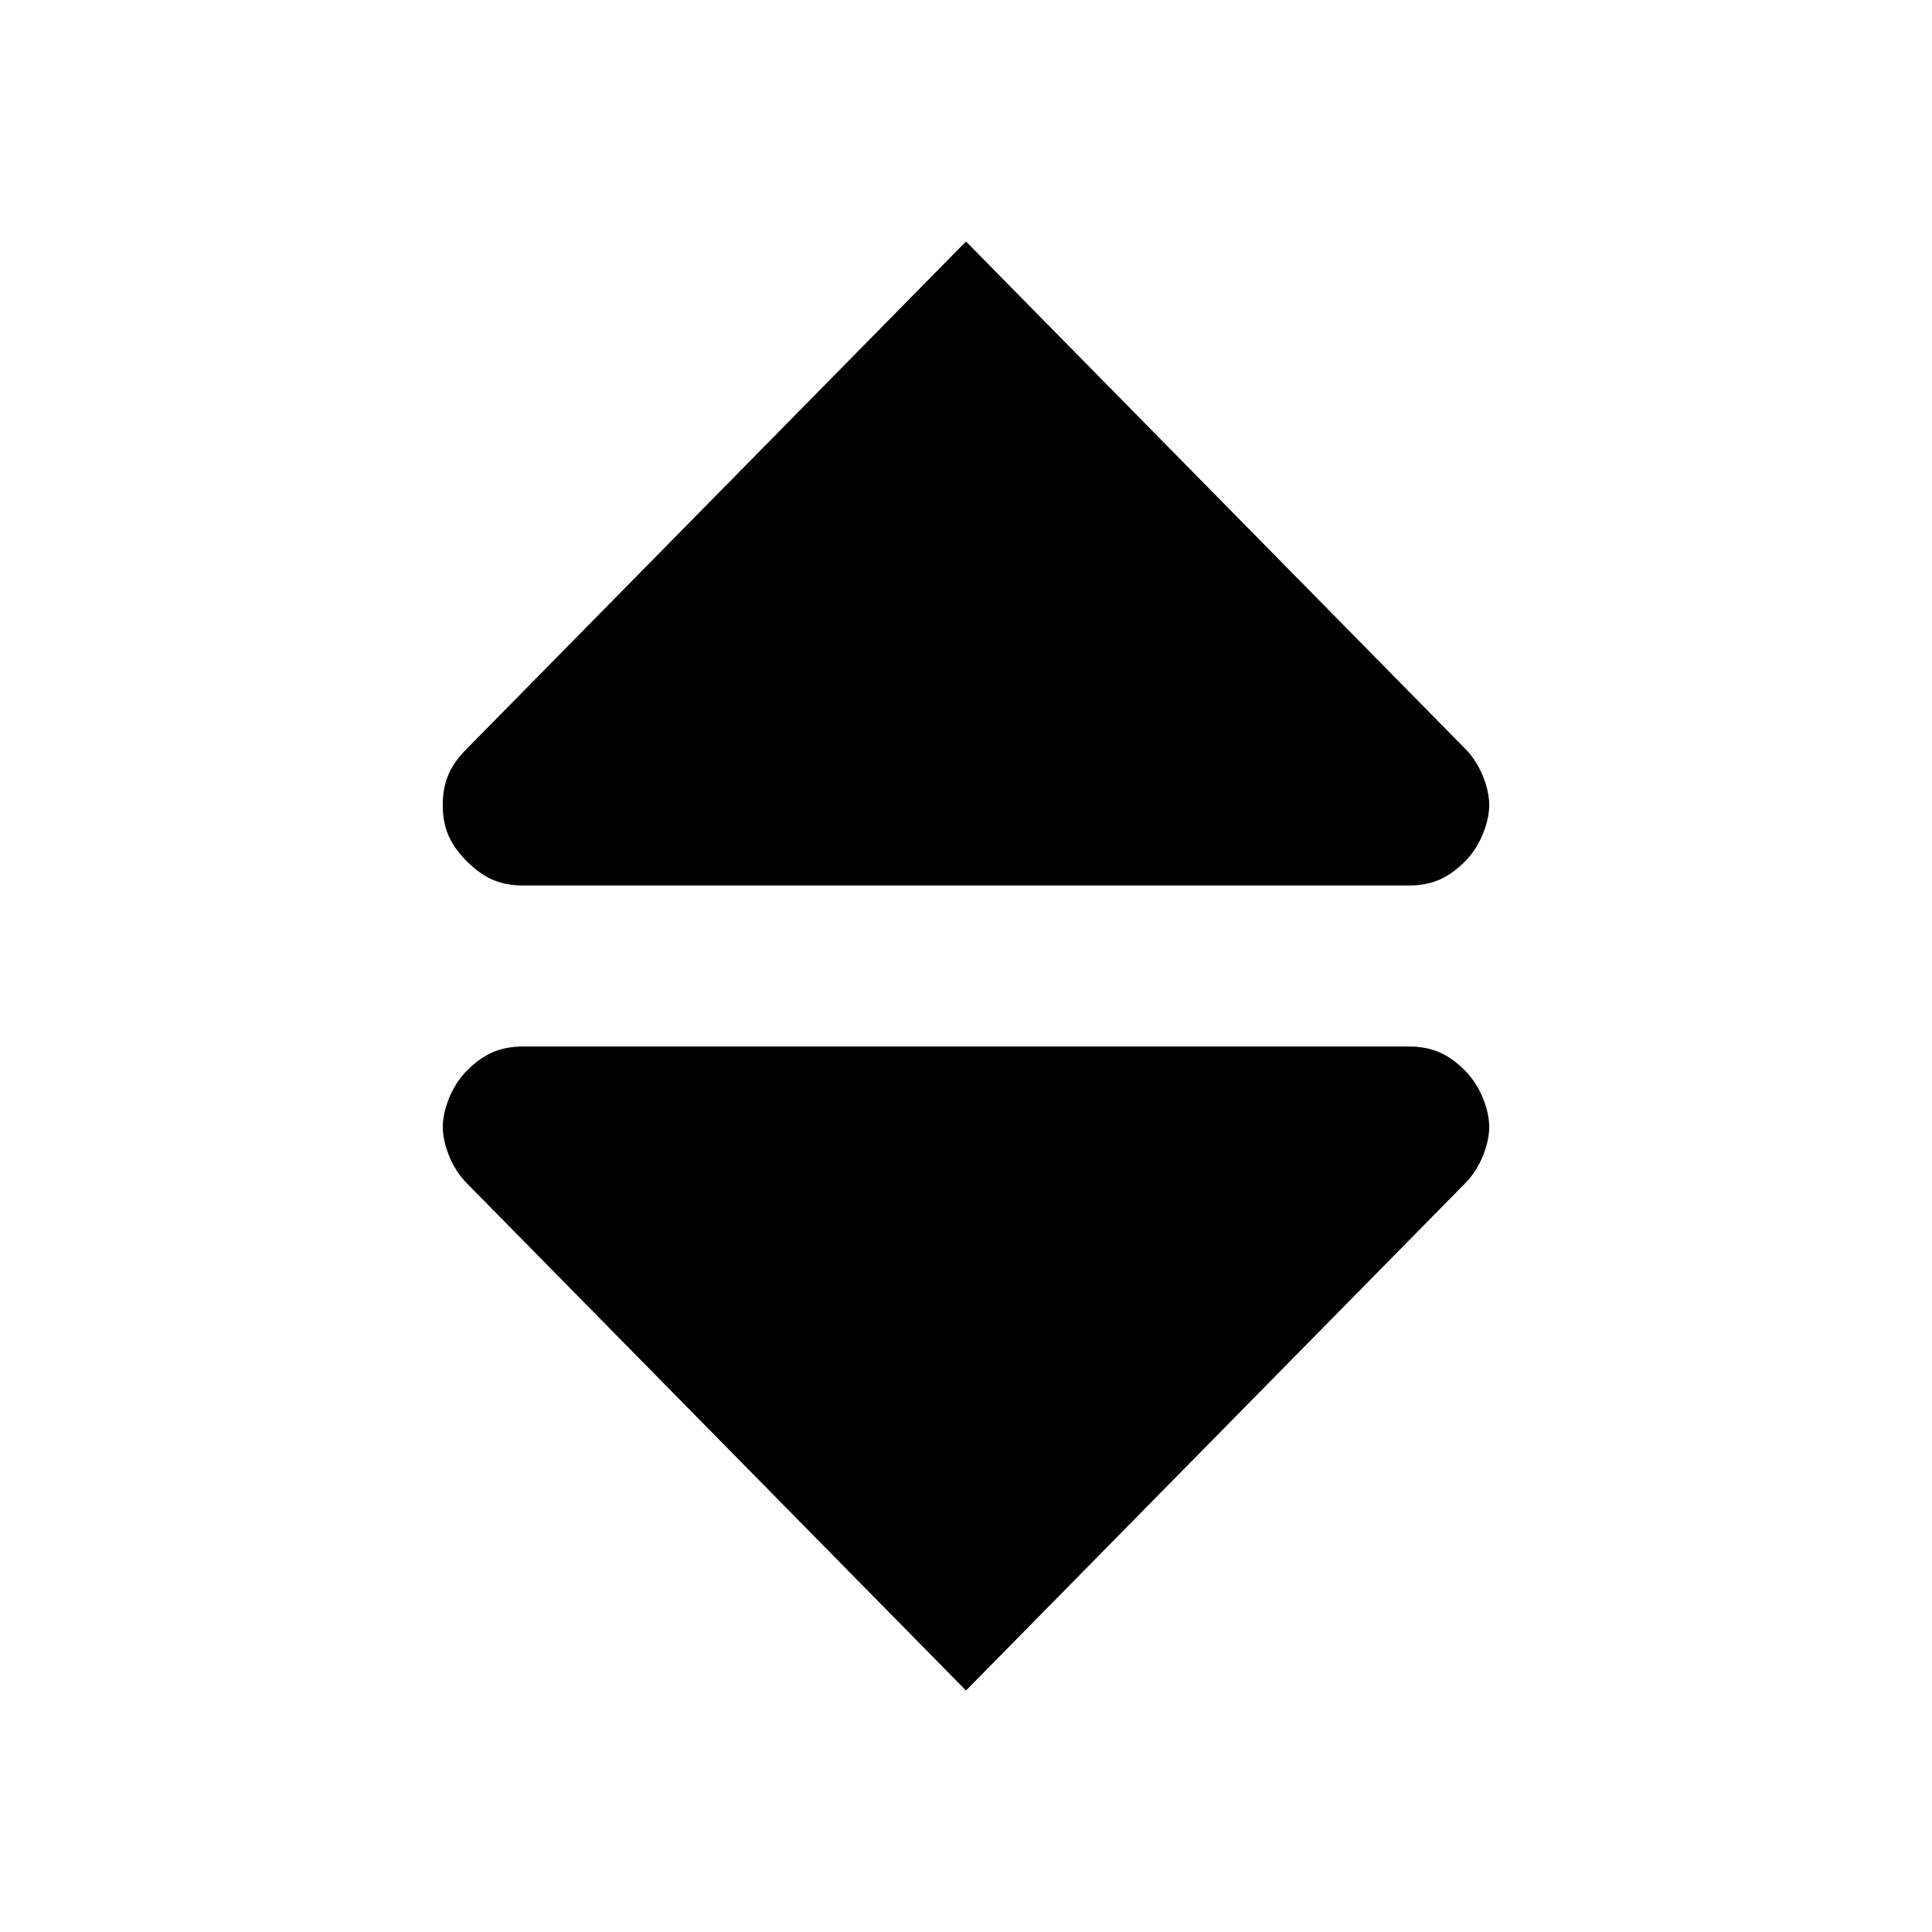
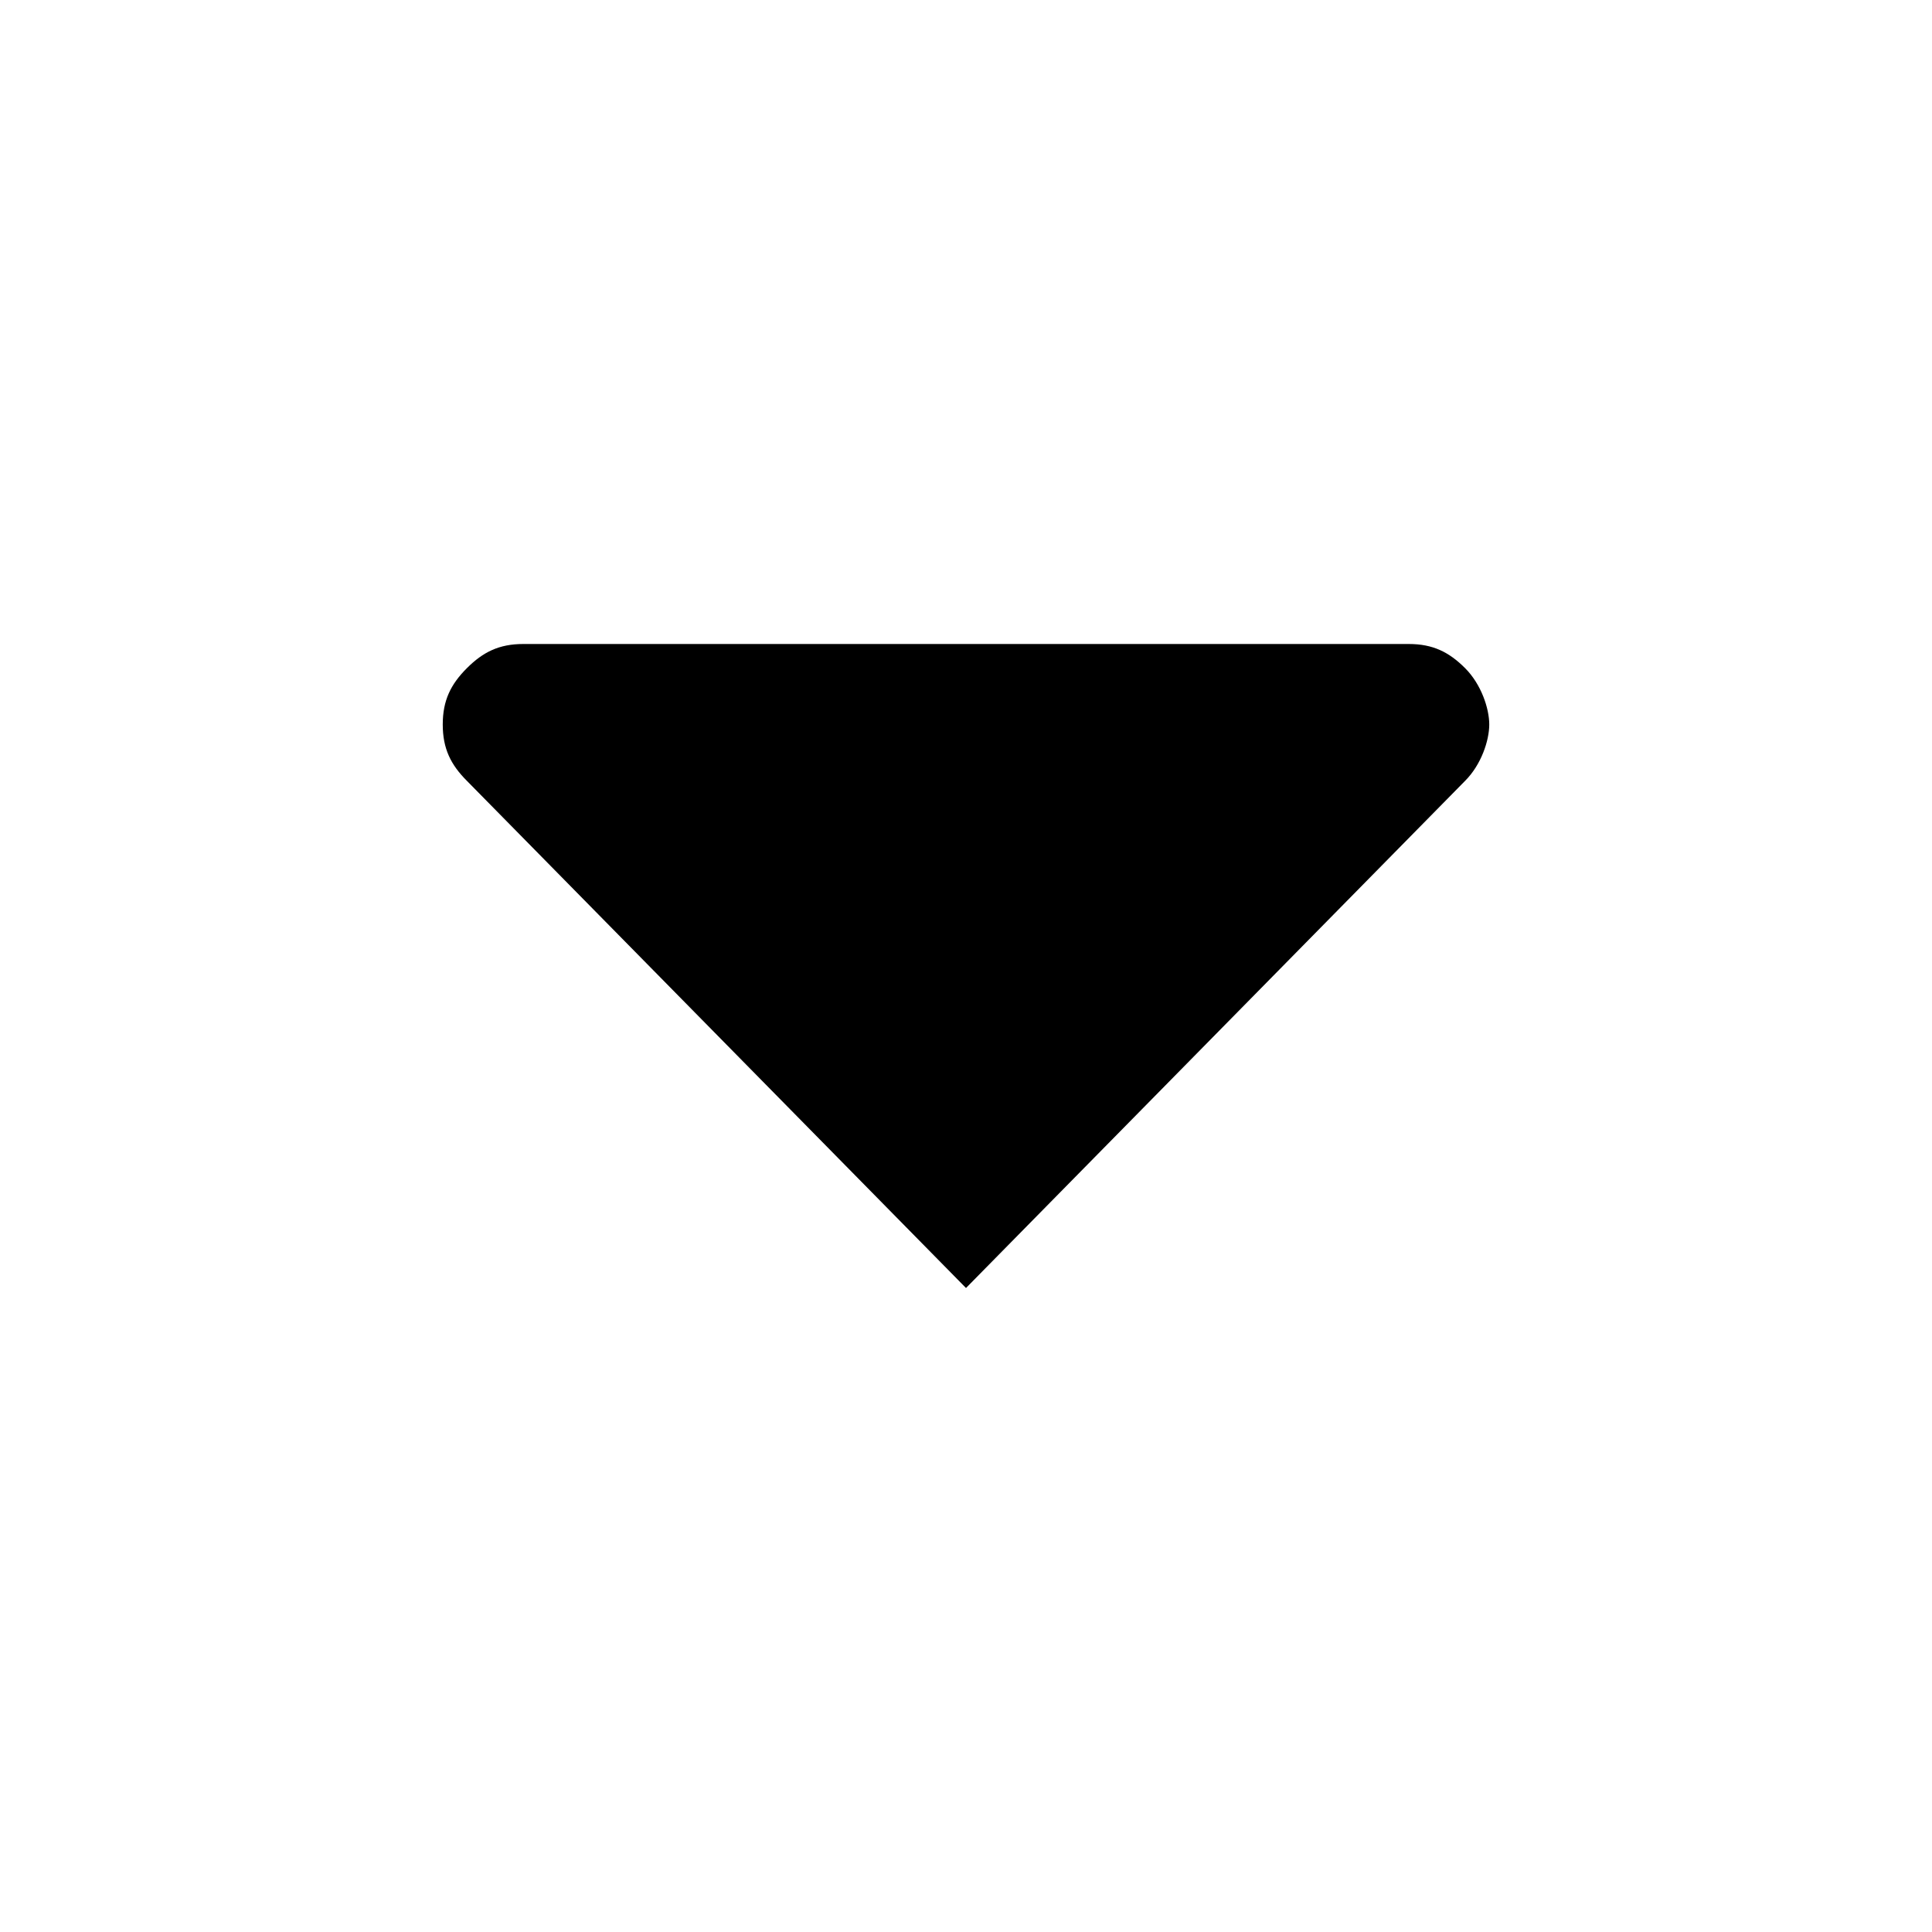
<svg xmlns="http://www.w3.org/2000/svg" stroke="currentColor" fill="currentColor" stroke-width="0" version="1.2" baseProfile="tiny" viewBox="0 0 24 24" height="1em" width="1em">
-   <path d="M18.2 9.3l-6.2-6.3-6.2 6.3c-.2.2-.3.4-.3.7s.1.5.3.7c.2.2.4.3.7.3h11c.3 0 .5-.1.7-.3.2-.2.3-.5.3-.7s-.1-.5-.3-.7zM5.8 14.7l6.2 6.3 6.2-6.3c.2-.2.3-.5.3-.7s-.1-.5-.3-.7c-.2-.2-.4-.3-.7-.3h-11c-.3 0-.5.1-.7.3-.2.2-.3.5-.3.7s.1.5.3.7z" />
+   <path d="M5.8 9.7l6.2 6.3 6.2-6.3c.2-.2.3-.5.3-.7s-.1-.5-.3-.7c-.2-.2-.4-.3-.7-.3h-11c-.3 0-.5.1-.7.3-.2.2-.3.4-.3.7s.1.5.3.7z" />
</svg>
